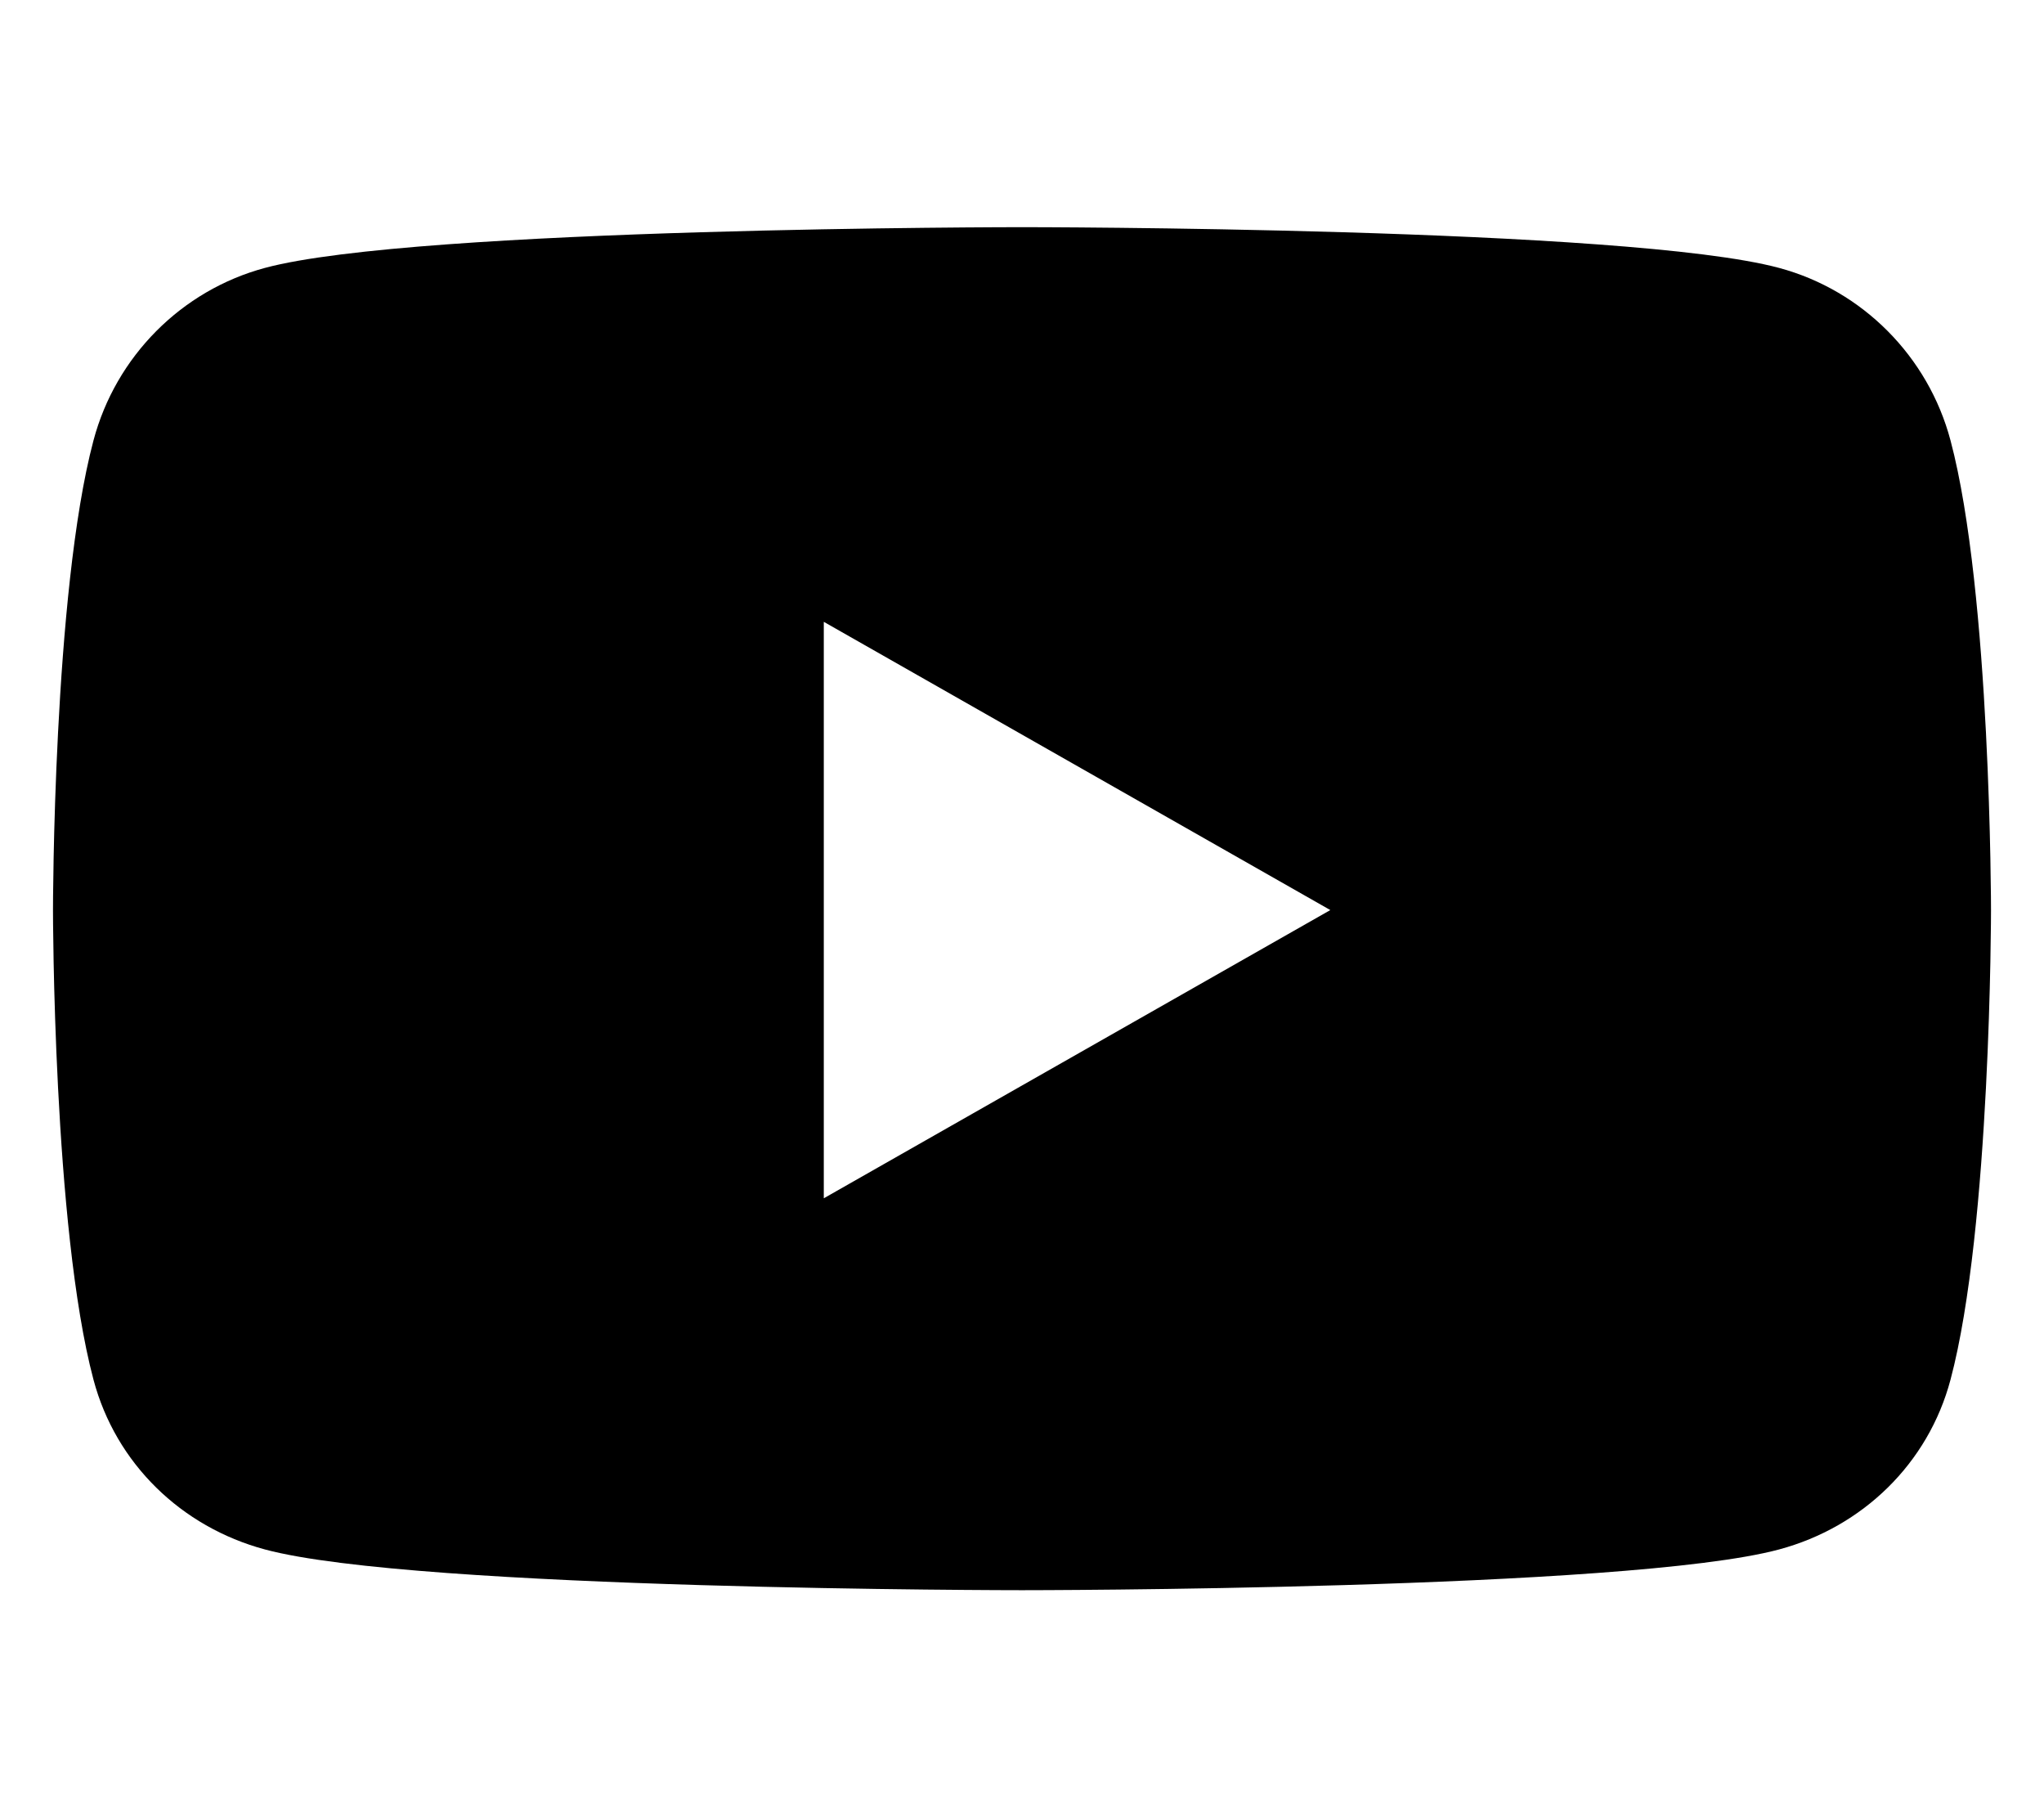
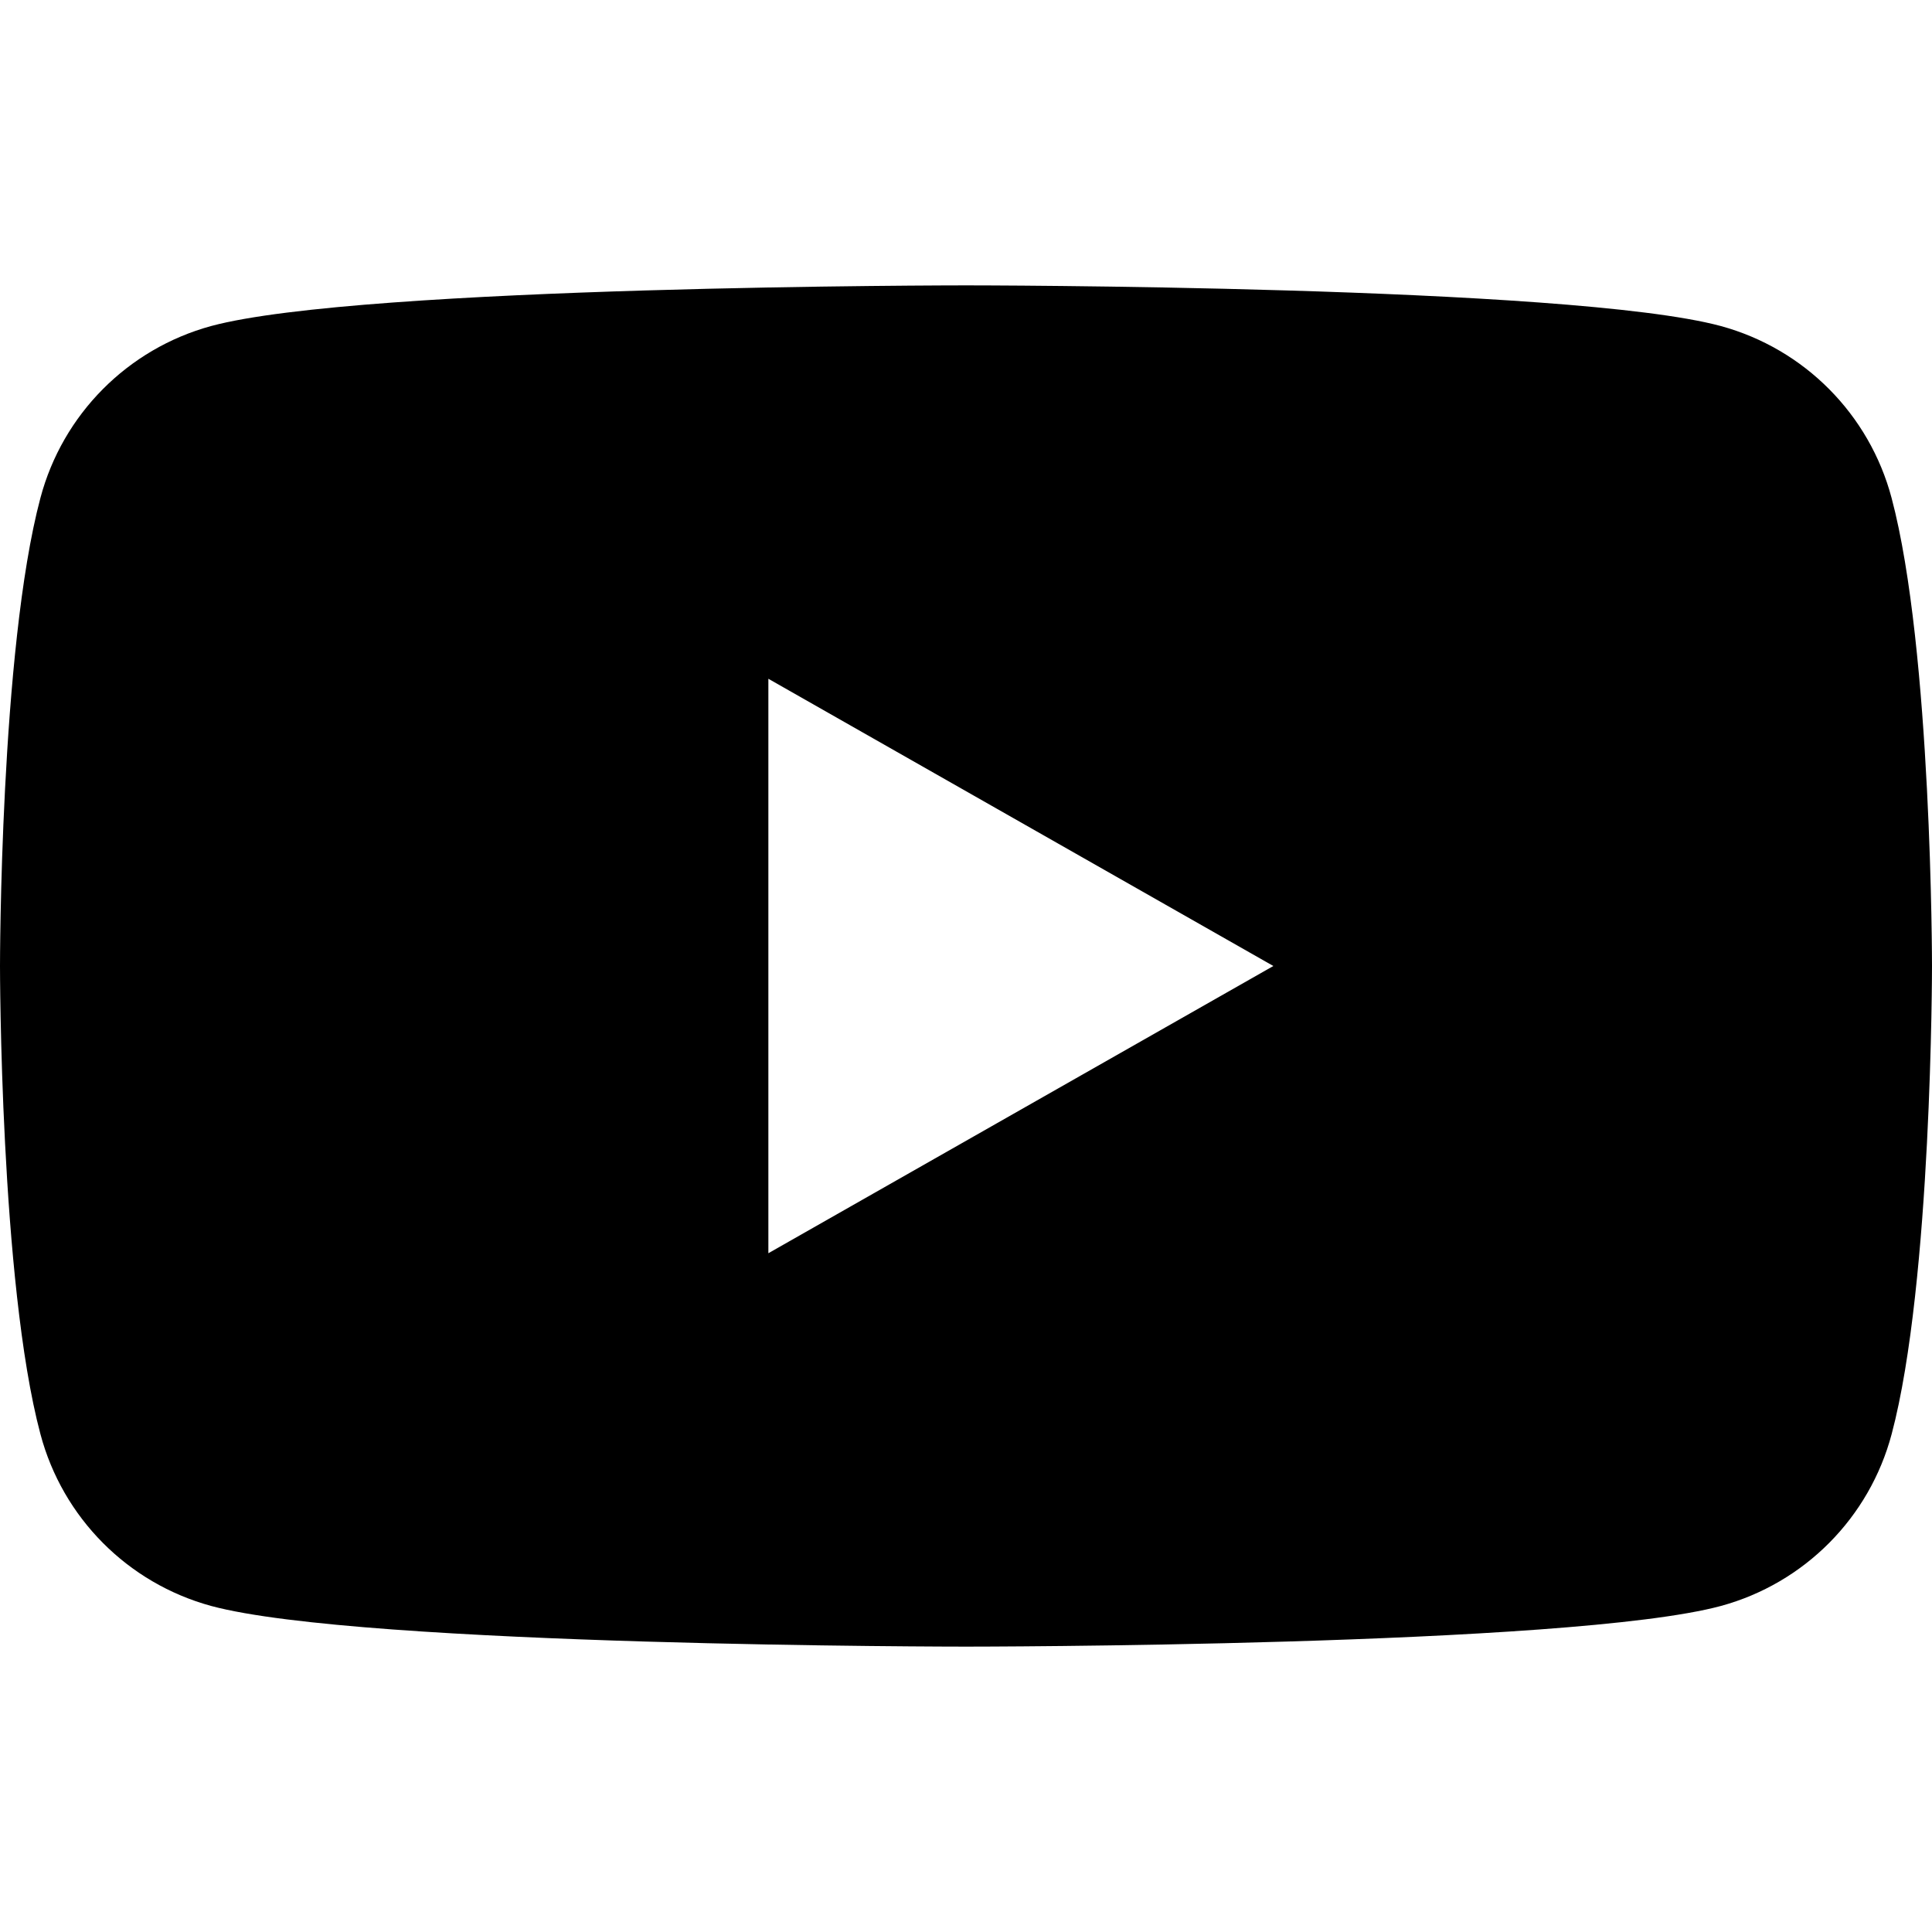
- <svg xmlns="http://www.w3.org/2000/svg" viewBox="0 0 576 512">
-   <path d="M549.655 124.083c-6.281-23.65-24.787-42.276-48.284-48.597C458.781 64 288 64 288 64S117.22 64 74.629 75.486c-23.497 6.322-42.003 24.947-48.284 48.597-11.412 42.867-11.412 132.305-11.412 132.305s0 89.438 11.412 132.305c6.281 23.65 24.787 41.5 48.284 47.821C117.22 448 288 448 288 448s170.78 0 213.371-11.486c23.497-6.321 42.003-24.171 48.284-47.821 11.412-42.867 11.412-132.305 11.412-132.305s0-89.438-11.412-132.305zm-317.51 213.508V175.185l142.739 81.205-142.739 81.201z" />
+ <svg xmlns="http://www.w3.org/2000/svg" role="img" viewBox="0 0 24 24">
+   <path d="M23.498 6.186a3.016 3.016 0 0 0-2.122-2.136C19.505 3.545 12 3.545 12 3.545s-7.505 0-9.377.505A3.017 3.017 0 0 0 .502 6.186C0 8.07 0 12 0 12s0 3.93.502 5.814a3.016 3.016 0 0 0 2.122 2.136c1.871.505 9.376.505 9.376.505s7.505 0 9.377-.505a3.015 3.015 0 0 0 2.122-2.136C24 15.93 24 12 24 12s0-3.93-.502-5.814zM9.545 15.568V8.432L15.818 12l-6.273 3.568z" />
</svg>
